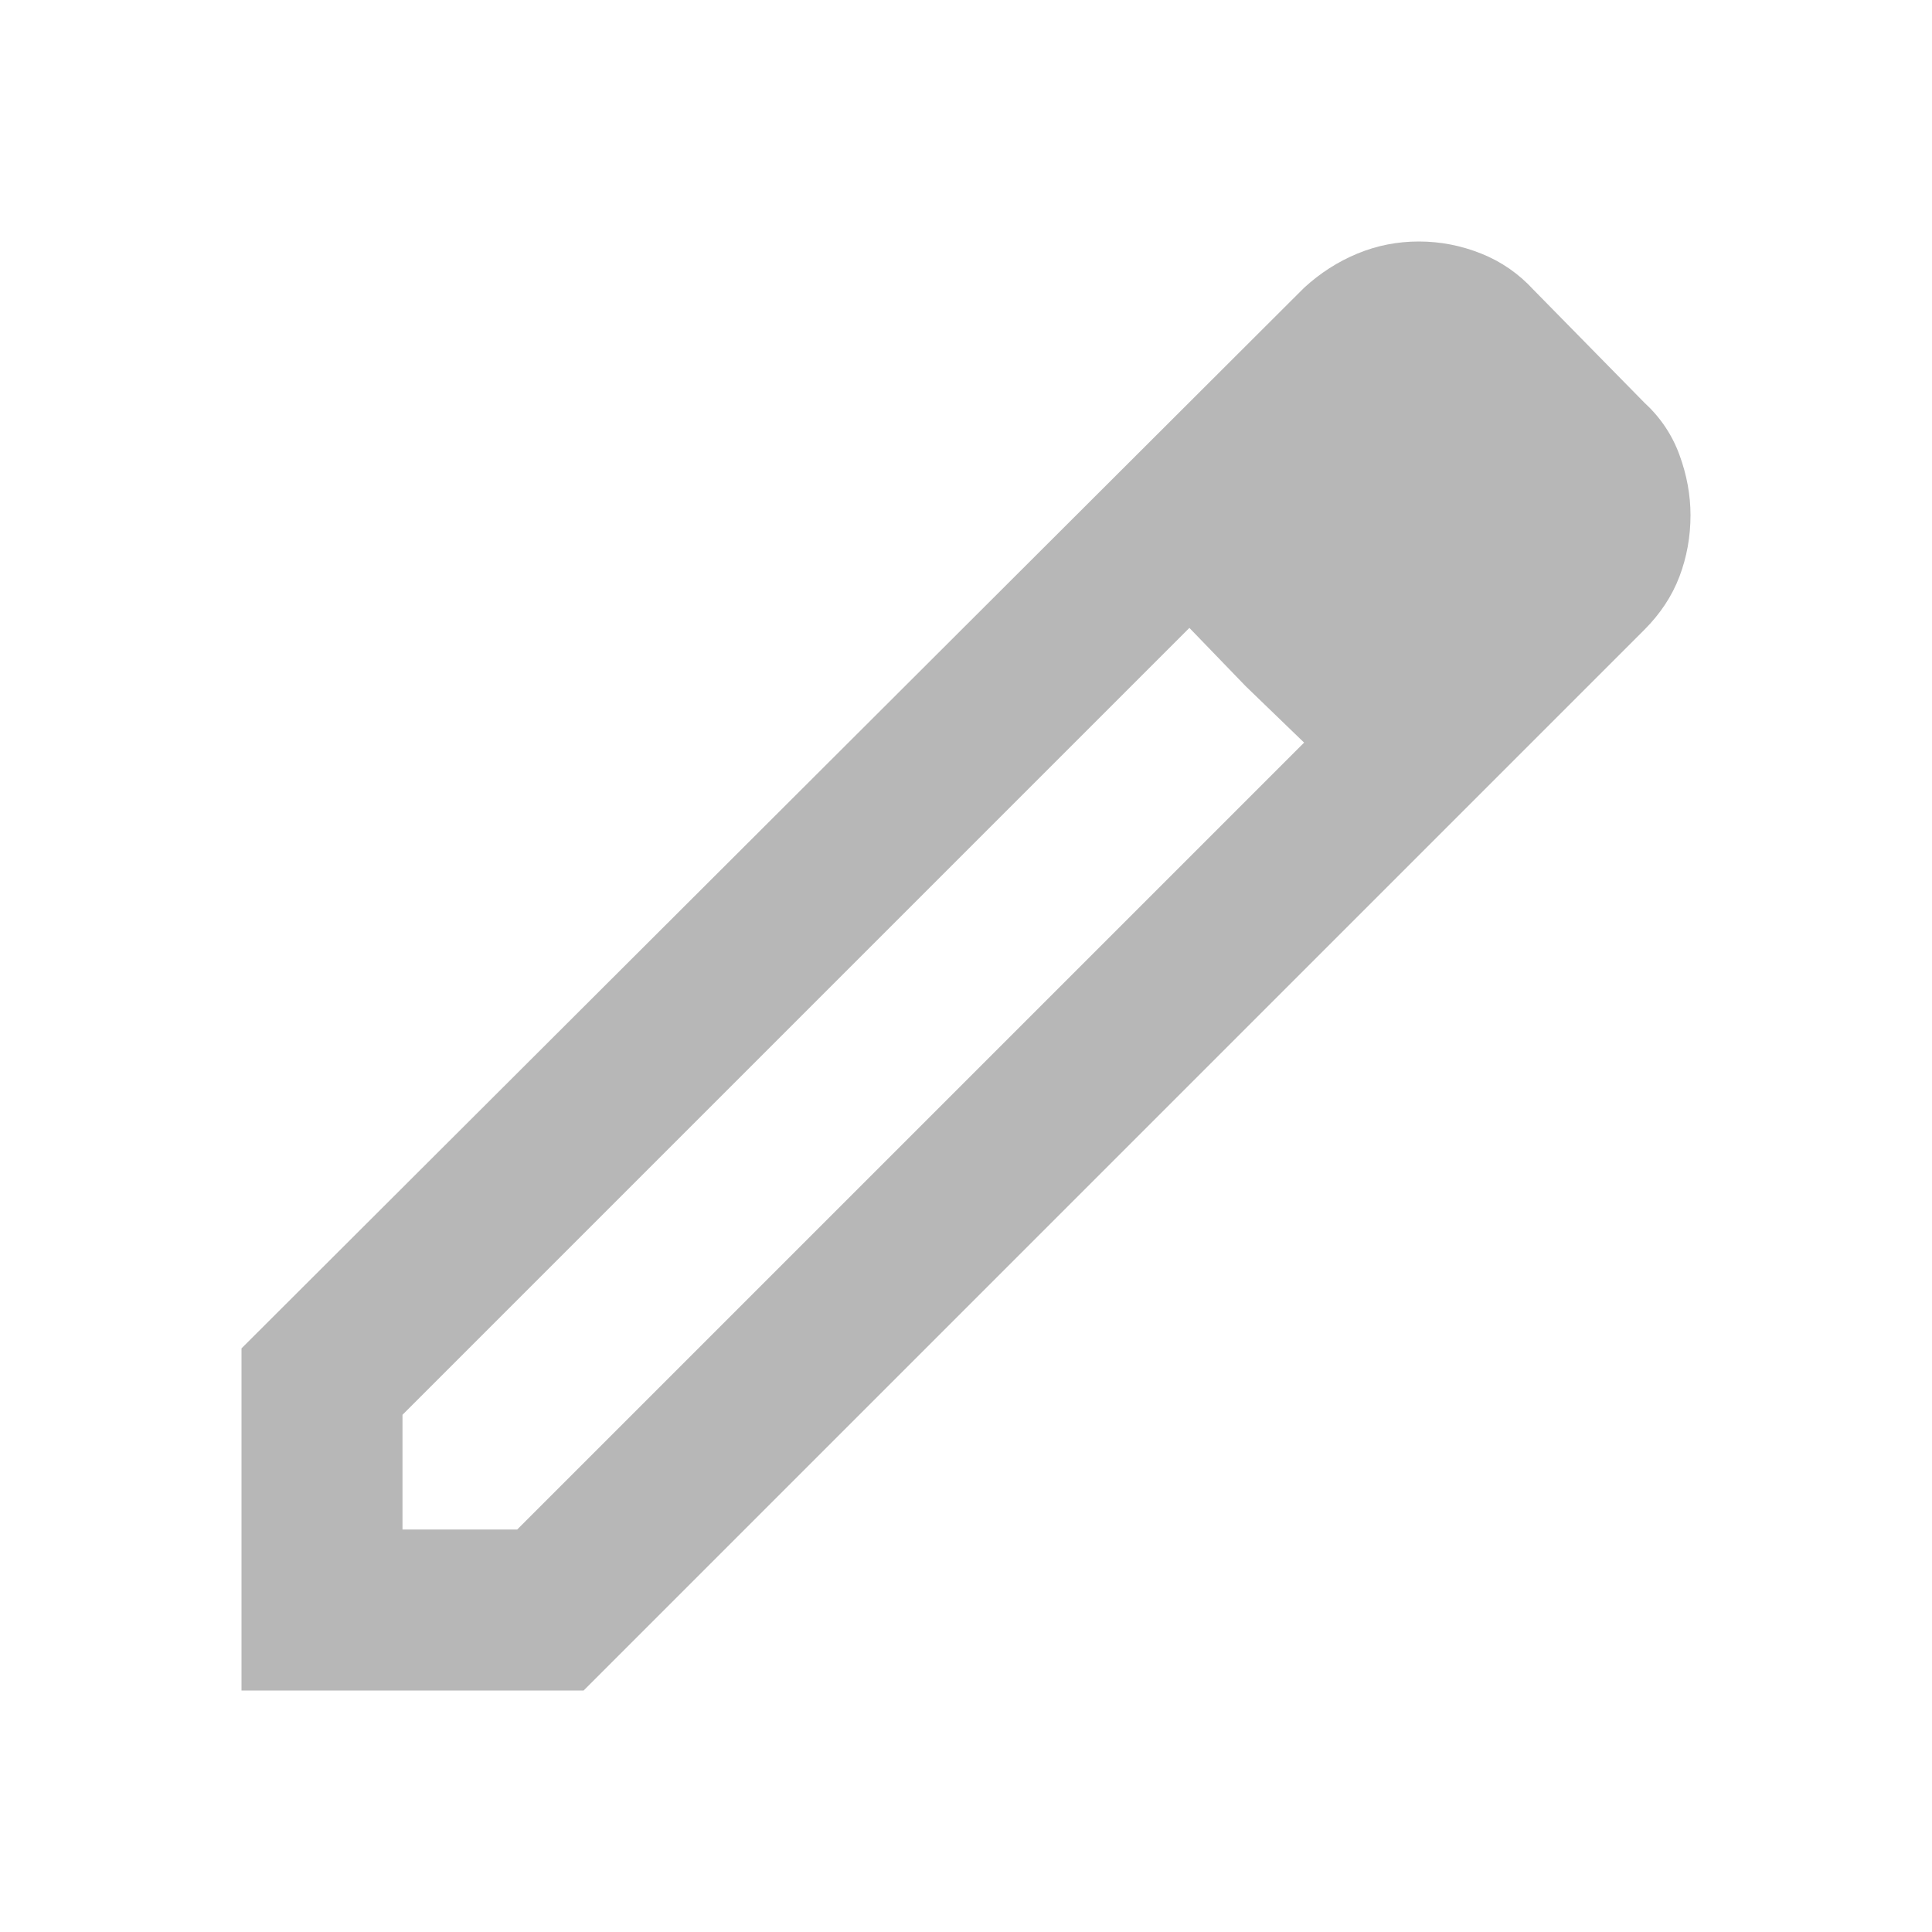
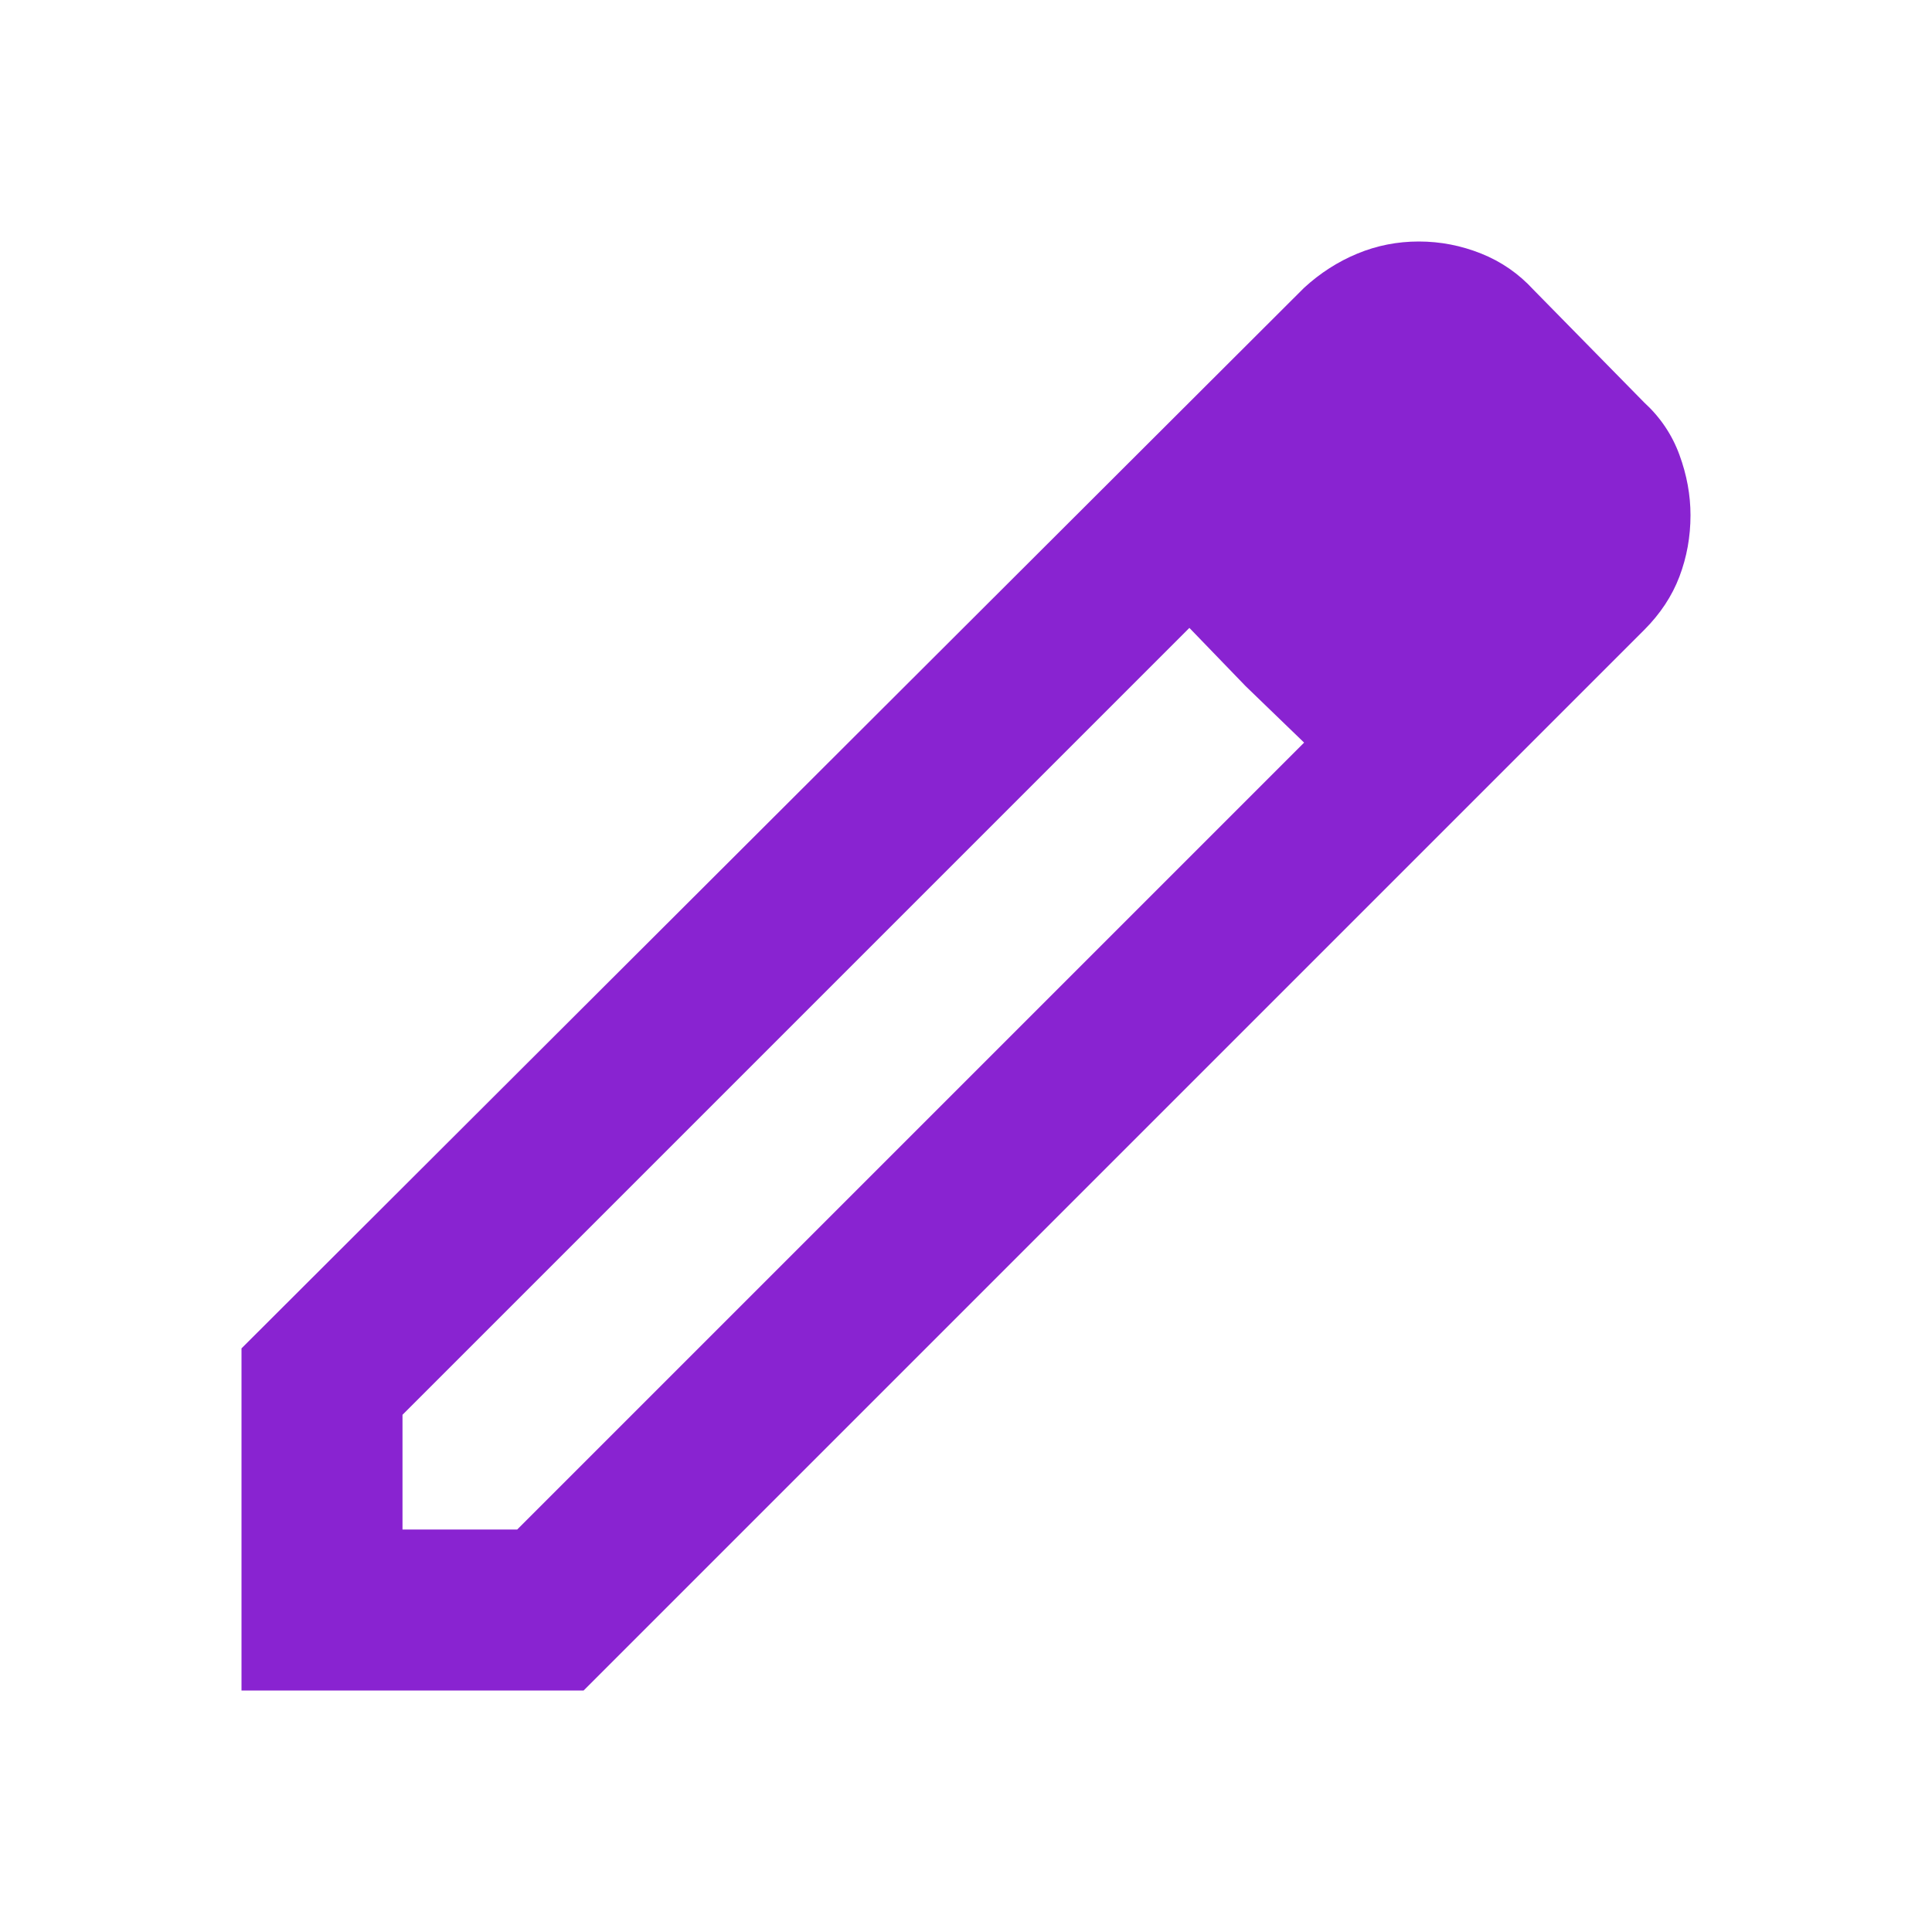
- <svg xmlns="http://www.w3.org/2000/svg" height="24px" viewBox="0 -960 960 960" width="24px" fill="#B7B7B7">
+ <svg xmlns="http://www.w3.org/2000/svg" height="24px" viewBox="0 -960 960 960" width="24px" fill="#8923d1">
  <path d="M200-200h57l391-391-57-57-391 391v57Zm-80 80v-170l528-527q12-11 26.5-17t30.5-6q16 0 31 6t26 18l55 56q12 11 17.5 26t5.5 30q0 16-5.5 30.5T817-647L290-120H120Zm640-584-56-56 56 56Zm-141 85-28-29 57 57-29-28Z" />
</svg>
